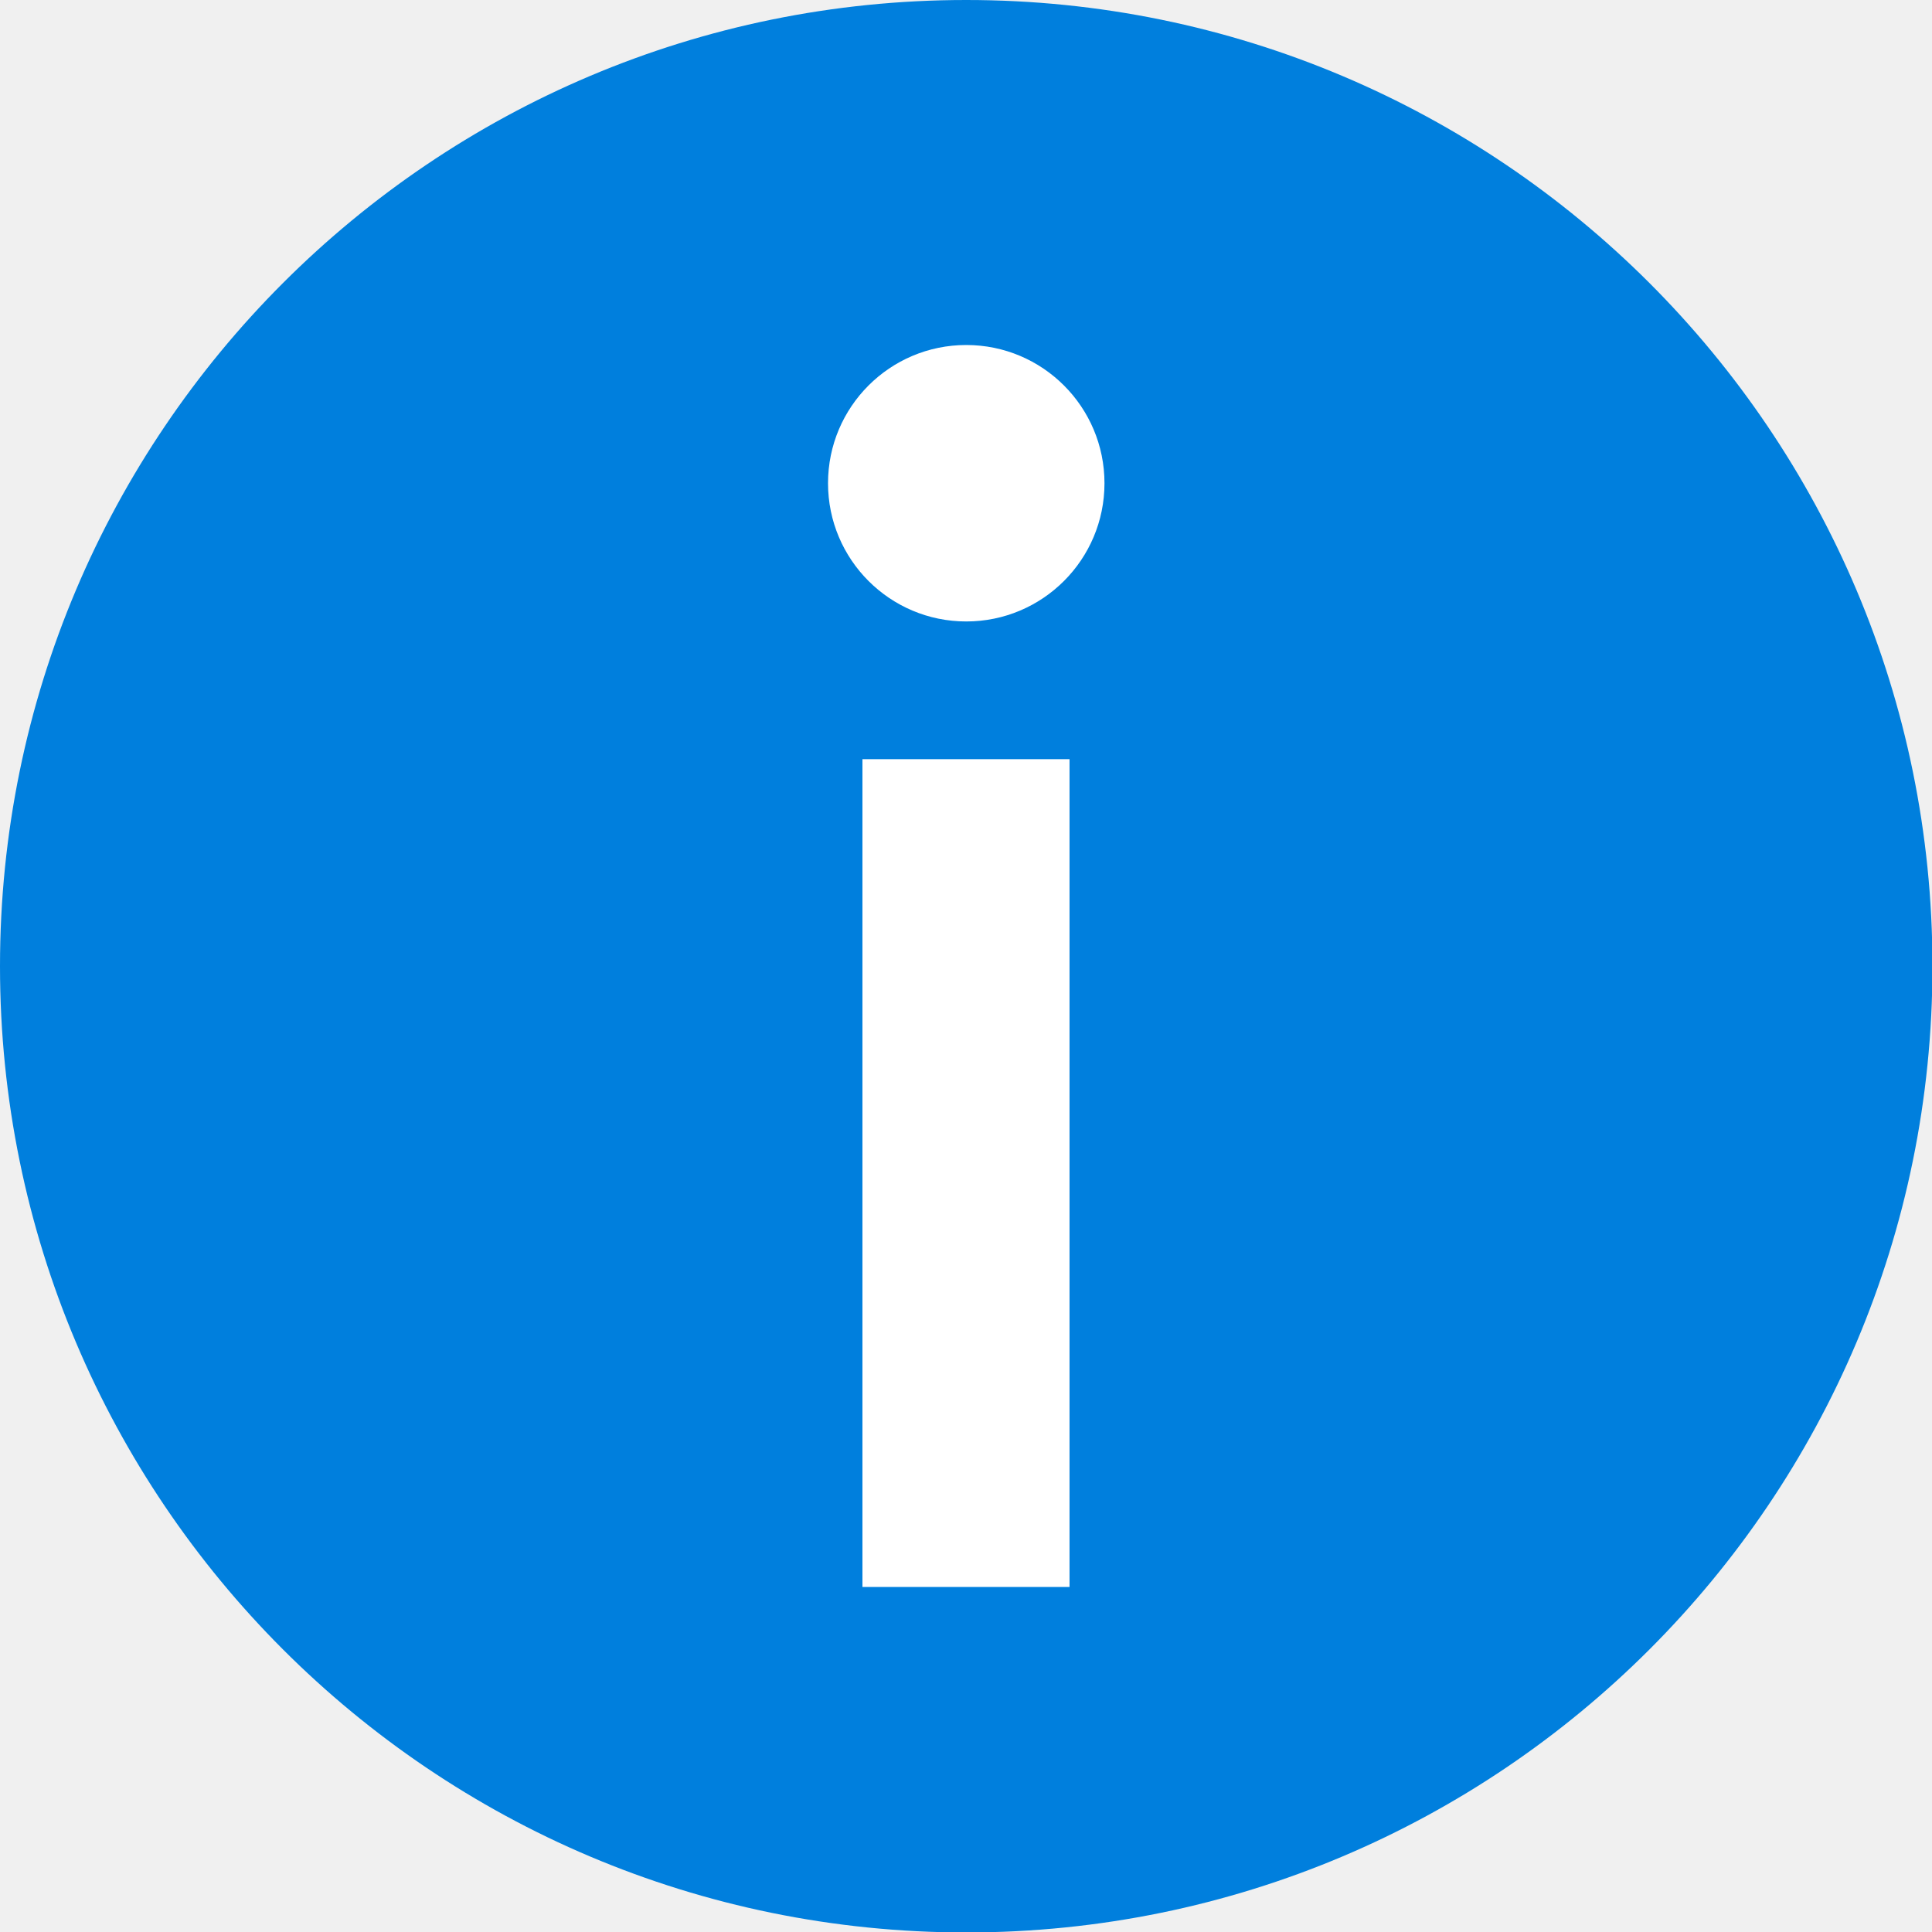
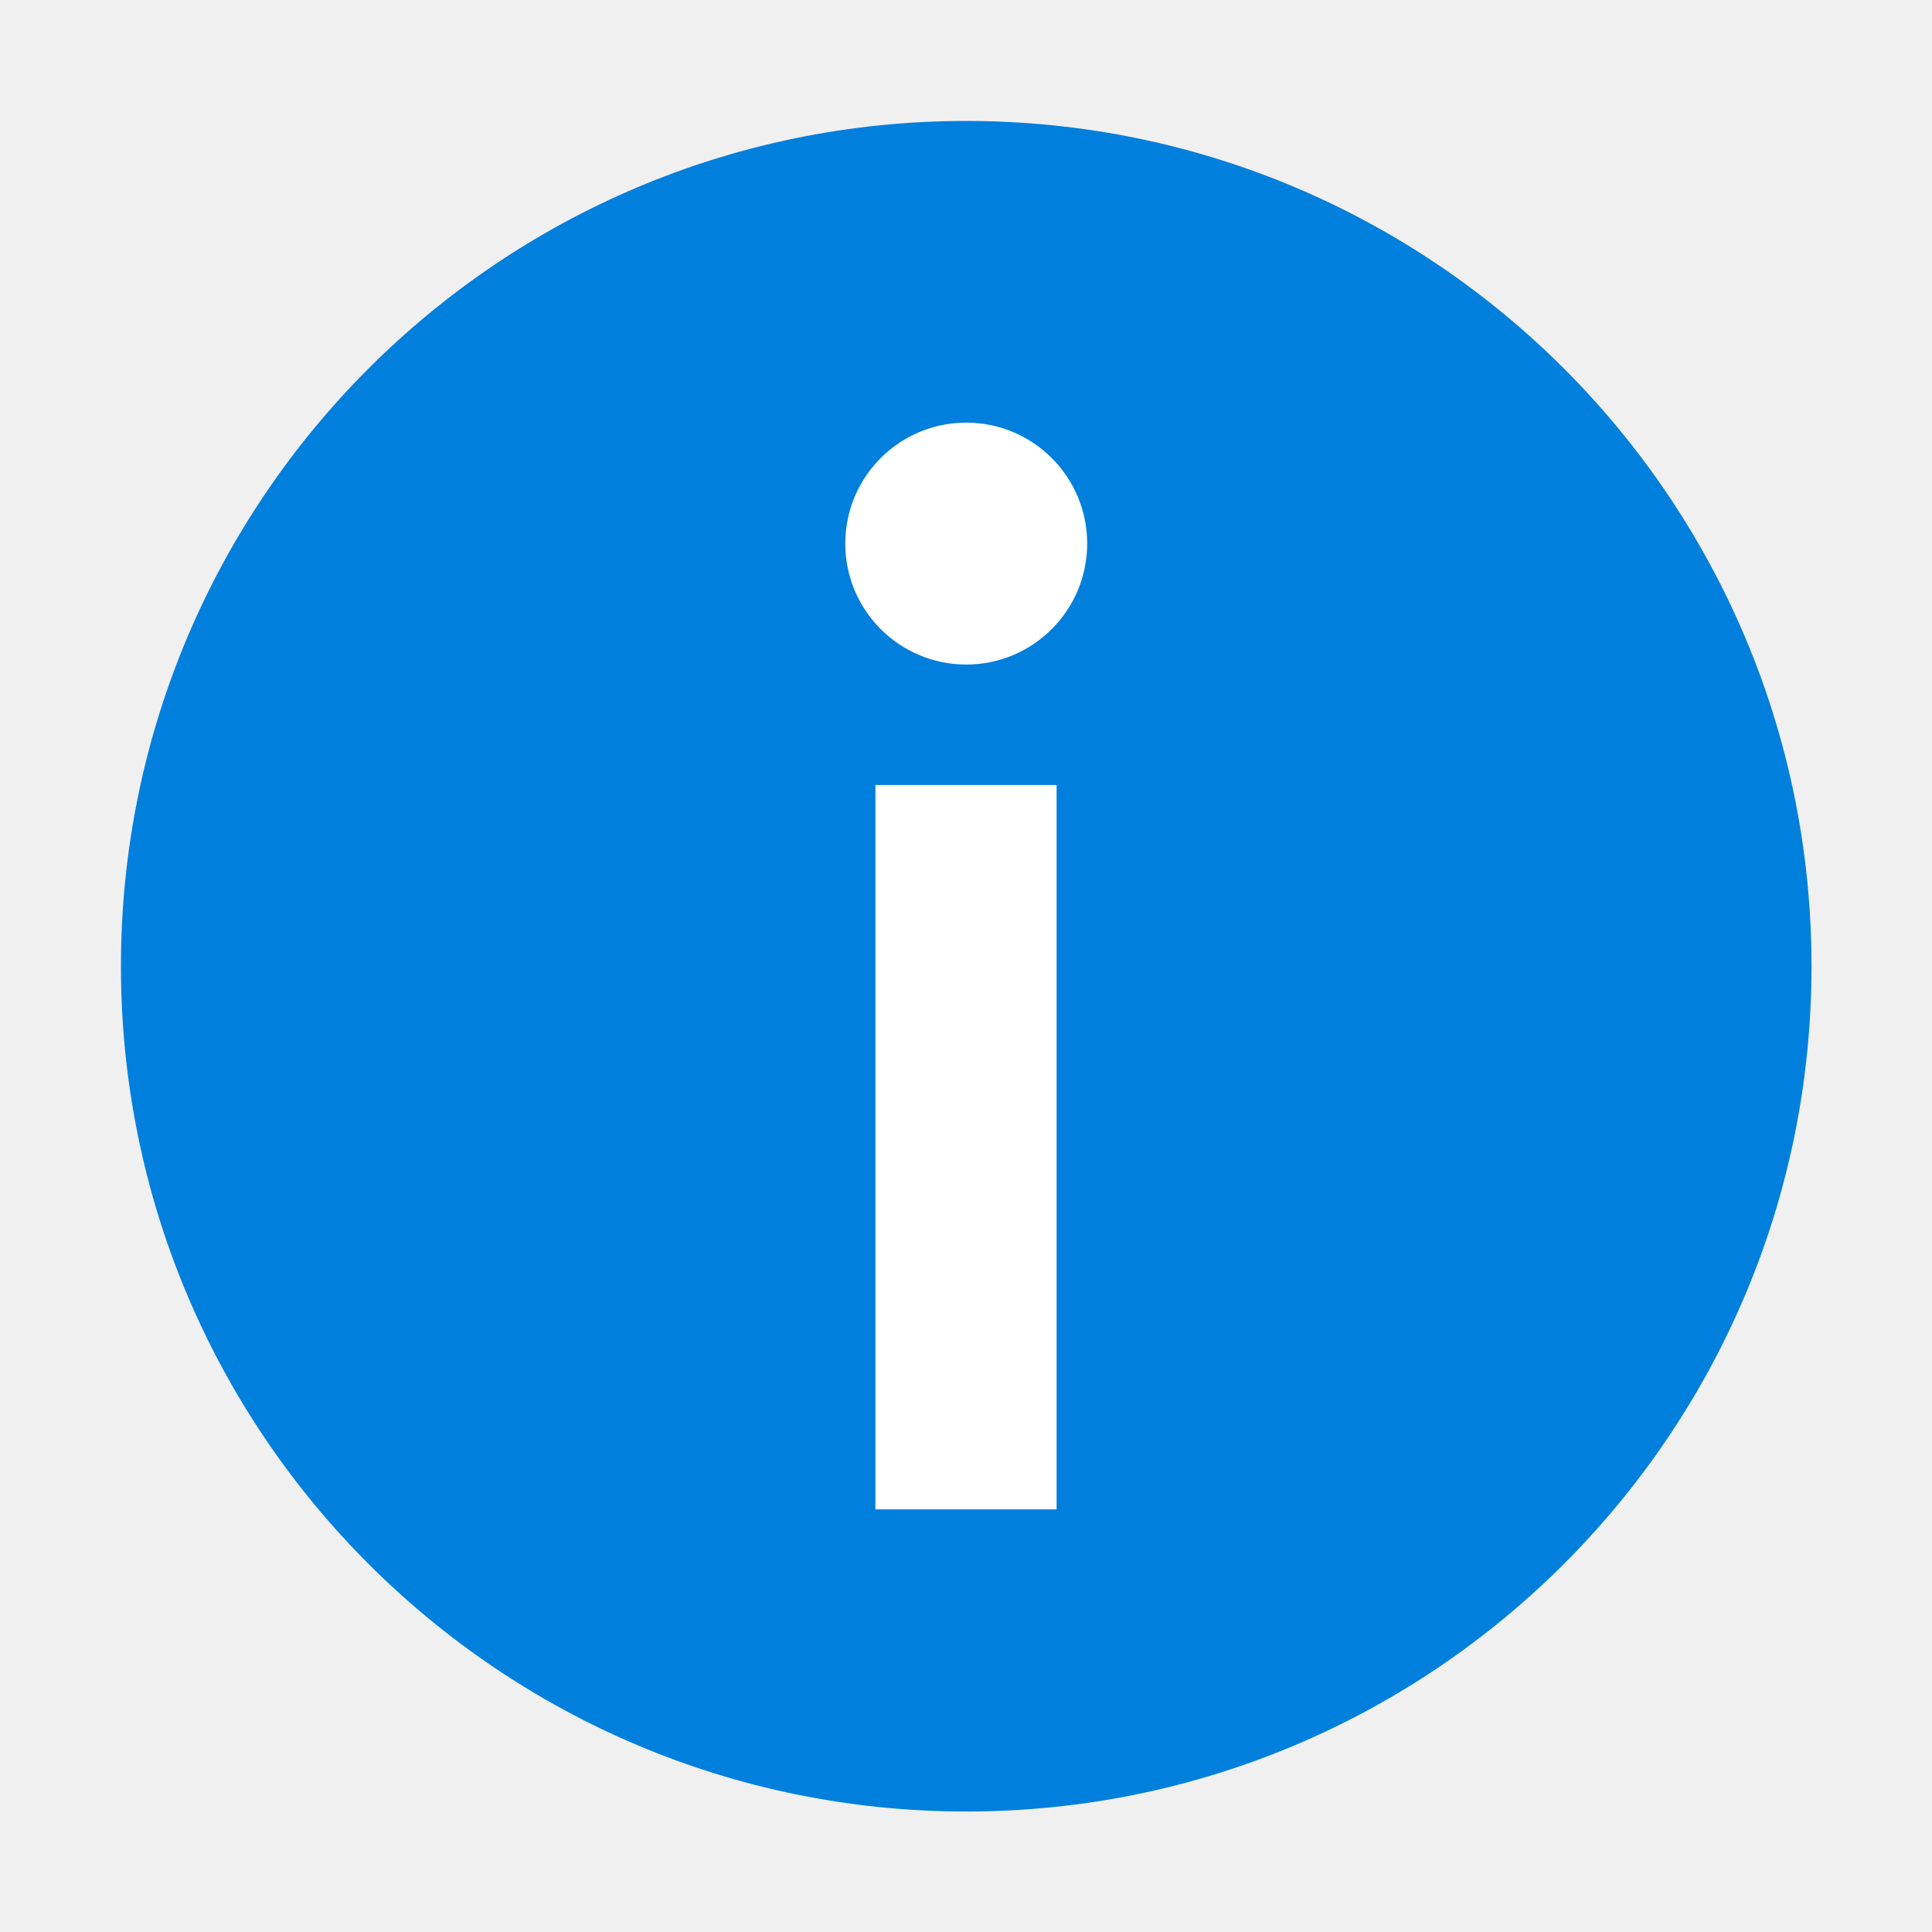
<svg xmlns="http://www.w3.org/2000/svg" id="svg8" version="1.1" viewBox="0 0 4.233 4.233" height="16" width="16">
  <defs id="defs2" />
  <g id="layer3" style="display:inline">
-     <circle style="fill:#007fdd;fill-opacity:1;stroke-width:0.944;stroke-linecap:round;stroke-miterlimit:1.6;paint-order:stroke markers fill" id="path835" cx="2.117" cy="2.117" r="2.117" />
-     <g id="g843" transform="matrix(1.142857,0,0,1.142857,-0.3023807,-0.3023807)">
+     <circle style="fill:#007fdd;fill-opacity:1;stroke-width:0.826;stroke-linecap:round;stroke-miterlimit:1.6;paint-order:stroke markers fill" id="path835" cx="2.117" cy="2.117" r="1.852" />
+     <g id="g843">
      <rect style="fill:#ffffff;stroke-width:0.069;stroke-linecap:round;stroke-linejoin:round;paint-order:stroke markers fill" id="rect837" width="0.397" height="1.587" x="1.918" y="1.72" />
      <circle style="fill:#ffffff;stroke-width:0.159;stroke-linecap:round;stroke-linejoin:round;paint-order:stroke markers fill" id="path839" cx="2.117" cy="1.191" r="0.265" />
    </g>
  </g>
</svg>
